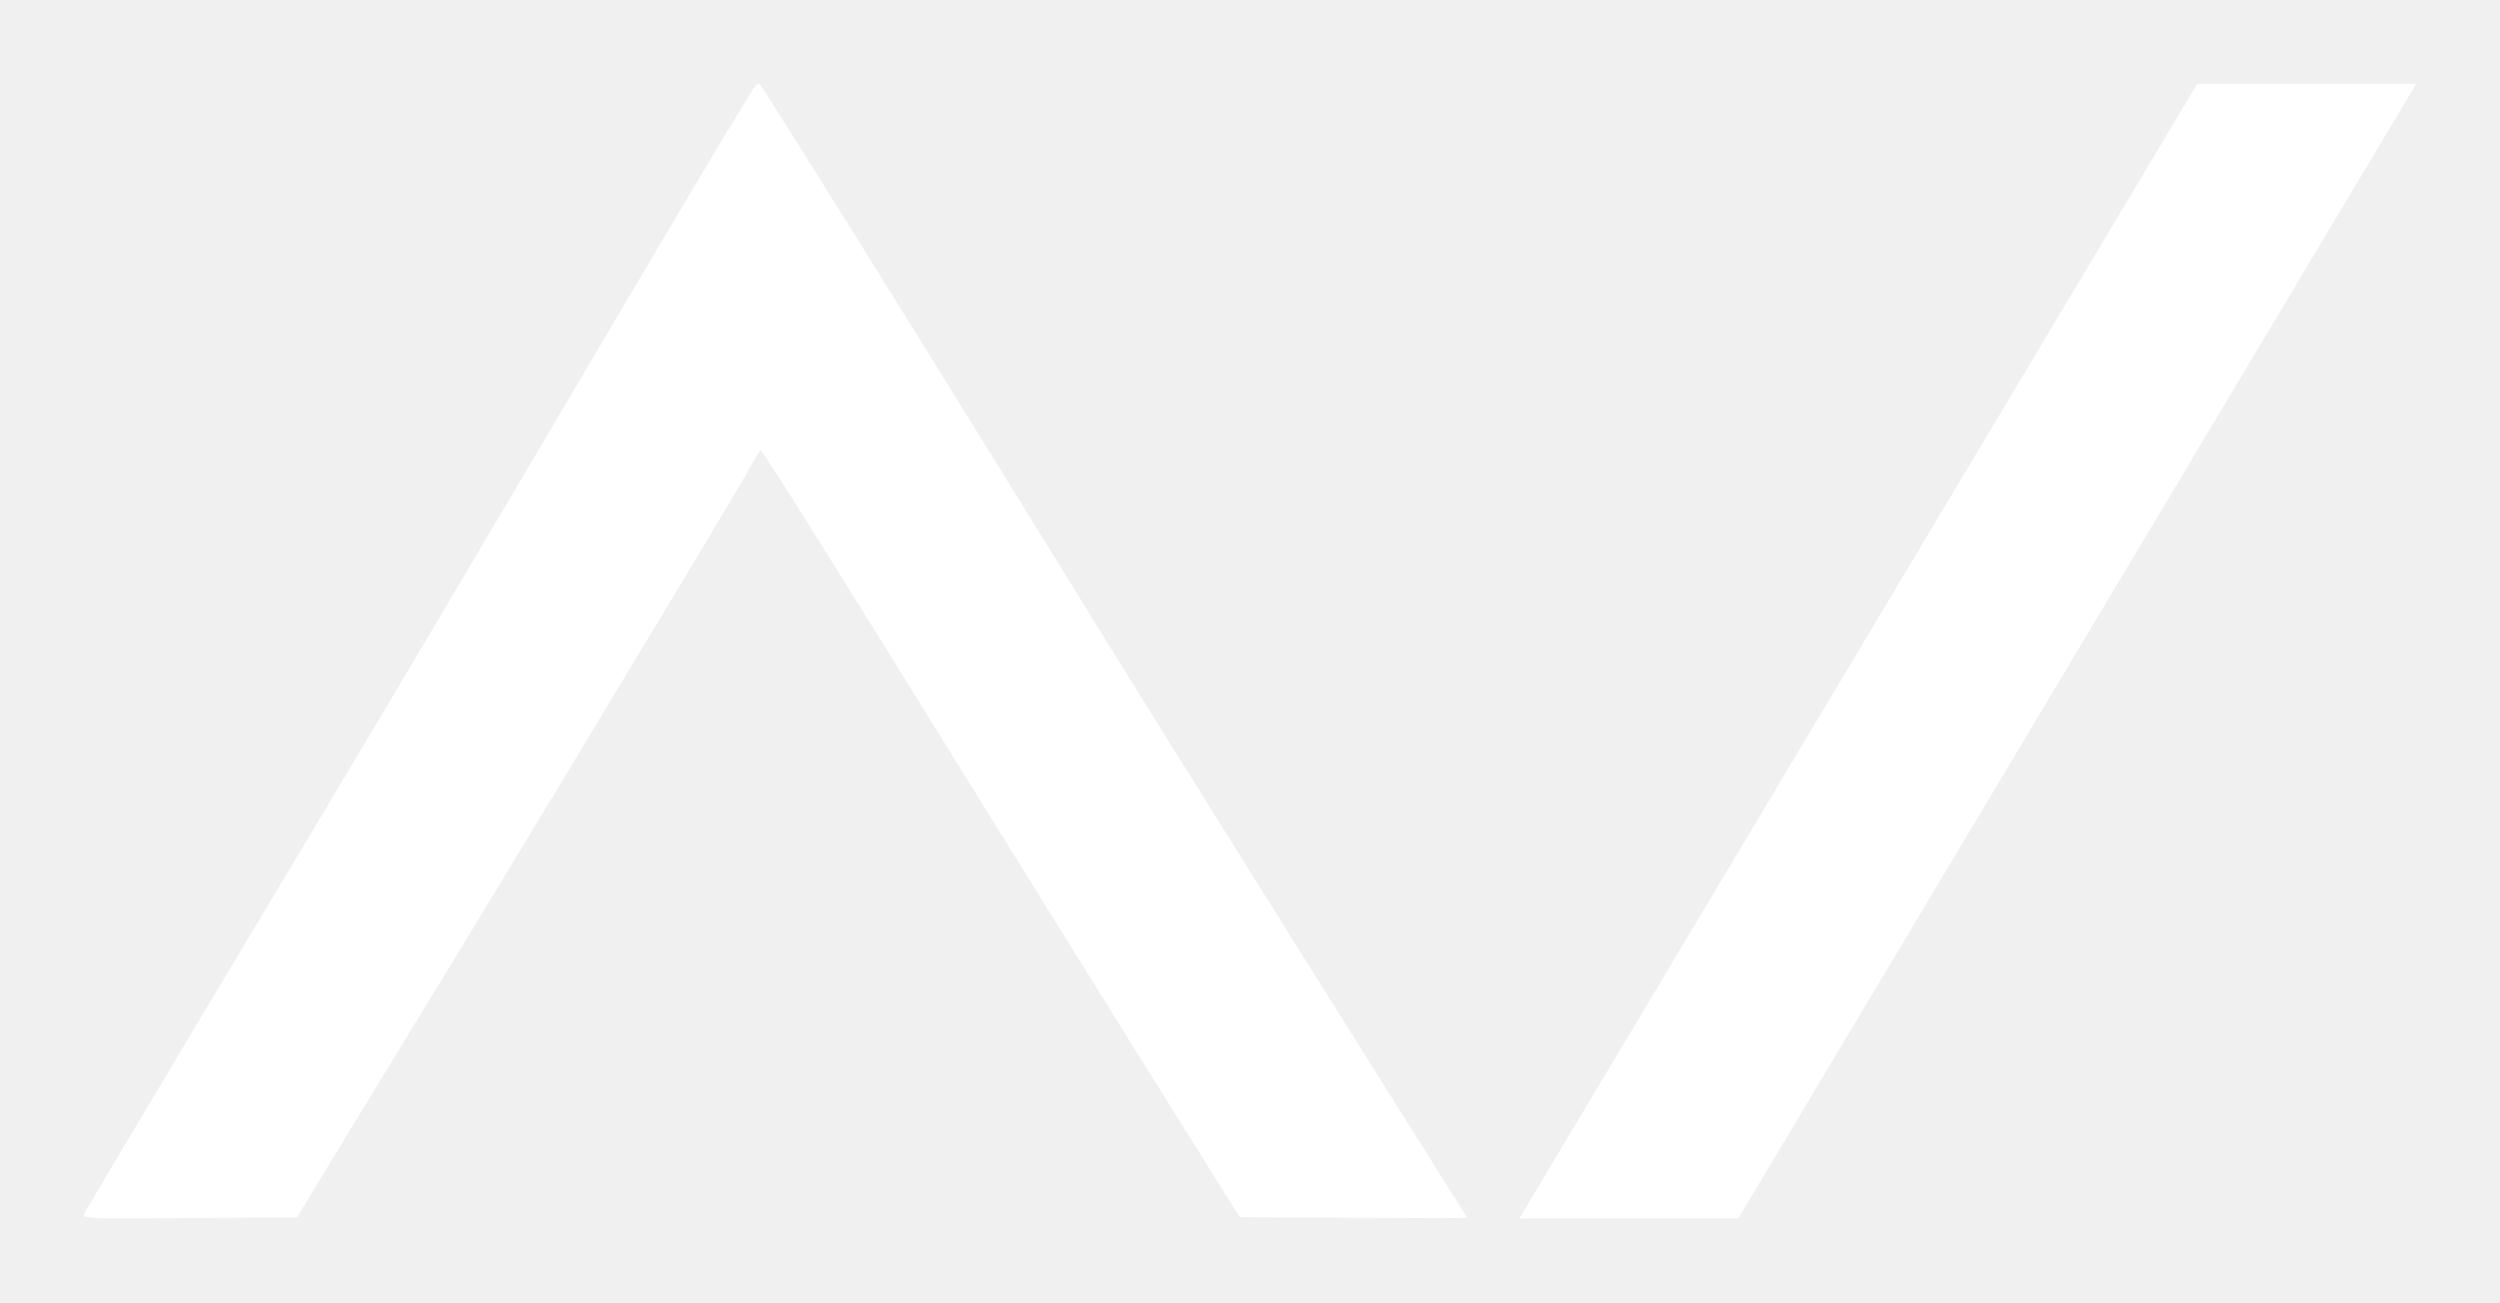
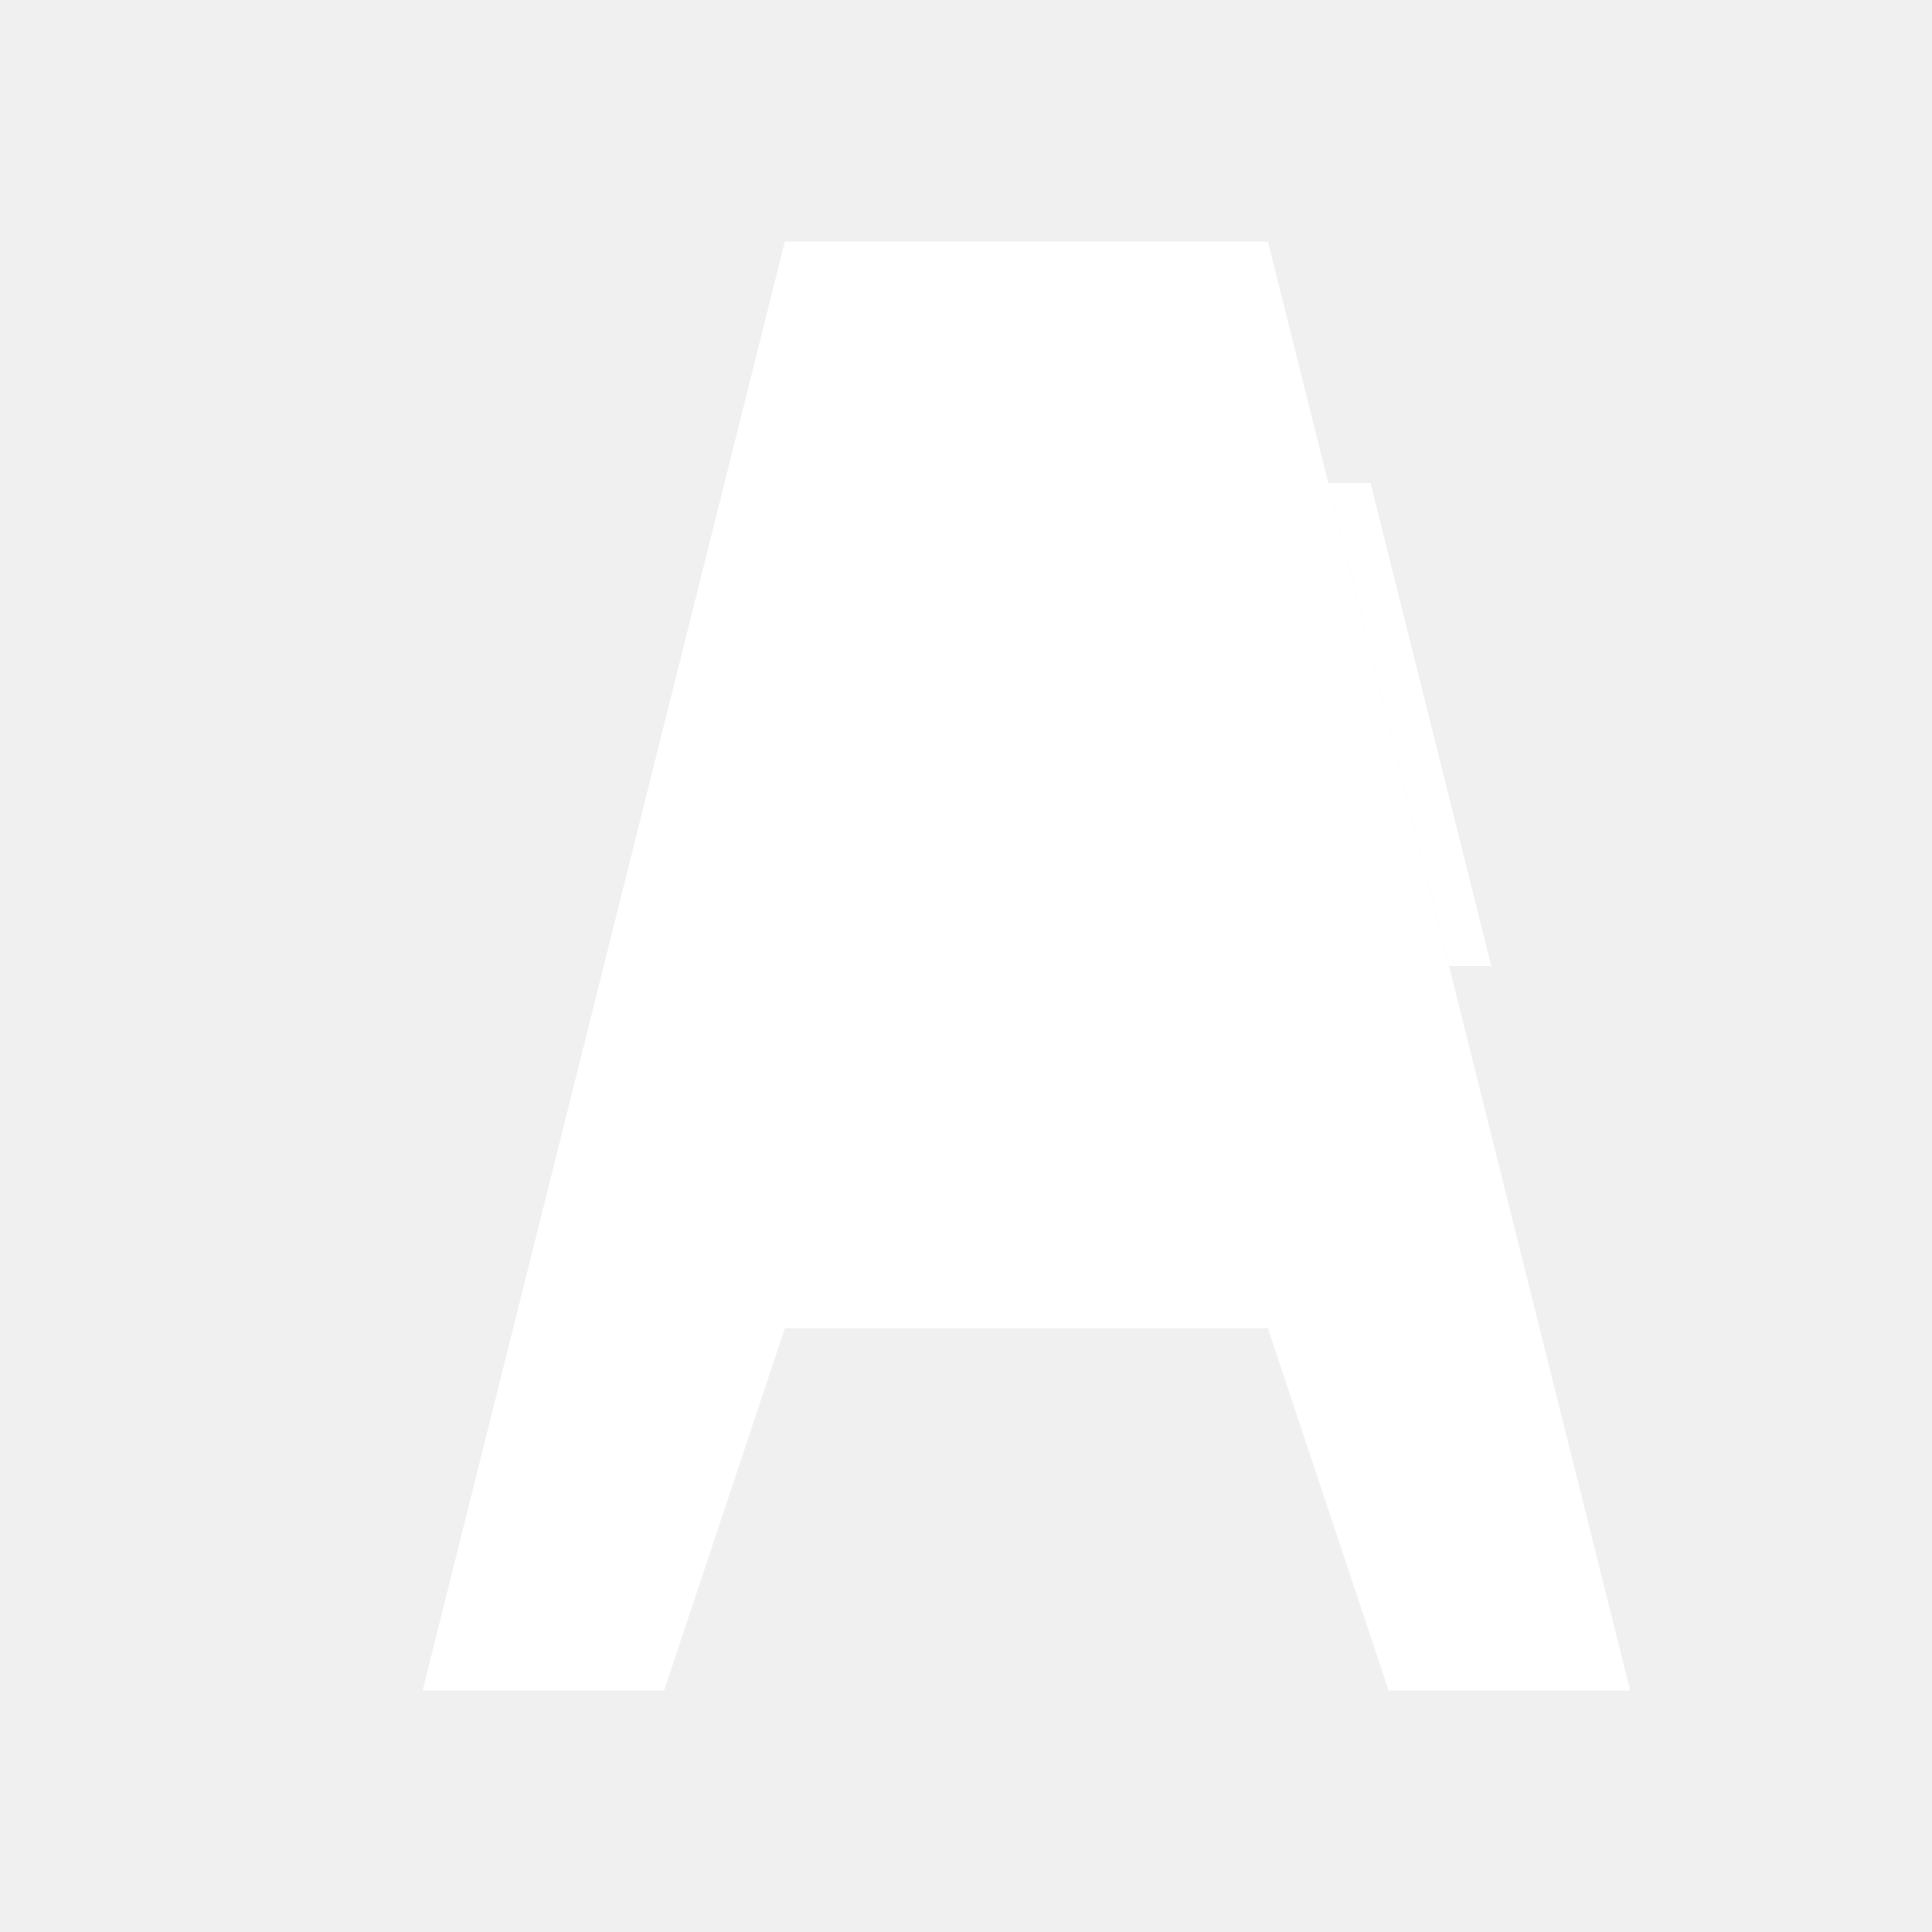
- <svg xmlns="http://www.w3.org/2000/svg" viewBox="163.66 296.84 1193.51 621.70" fill="#ffffff">
-   <g transform="translate(0,1254) scale(0.1,-0.1)">
-     <path d="M5208 9108 c-102 -165 -346 -575 -781 -1313 -671 -1138 -1030 -1742 -1457 -2455 -320 -533 -914 -1530 -928 -1556 -11 -21 -9 -22 41 -26 28 -3 111 -4 182 -3 72 0 279 2 460 3 l330 2 86 143 c80 131 240 395 754 1237 191 314 496 820 1053 1745 145 242 275 461 288 488 13 26 28 47 33 47 10 0 286 -441 973 -1550 233 -377 624 -1006 868 -1397 l445 -712 543 -3 c298 -2 542 -2 542 0 0 2 -93 150 -206 330 -325 515 -1256 2003 -1484 2372 -114 184 -319 517 -457 740 -557 902 -1209 1948 -1228 1968 -10 11 -21 -1 -57 -60z" />
-     <path d="M8890.0 3754.6L9935.0 3754.6L13171.7 9171.6L12126.7 9171.6Z" />
-   </g>
+ <svg xmlns="http://www.w3.org/2000/svg" viewBox="0 0 32 32" fill="#ffffff">
+   <path d="M7 28 L13 4 L21 4 L27 28 L23 28 L21 22 L13 22 L11 28 Z" />
+   <path d="M14 18 L20 18 L19 14 L15 14 Z" />
+   <polygon points="22,8 22.7,8 24.7,16 24,16" />
</svg>
